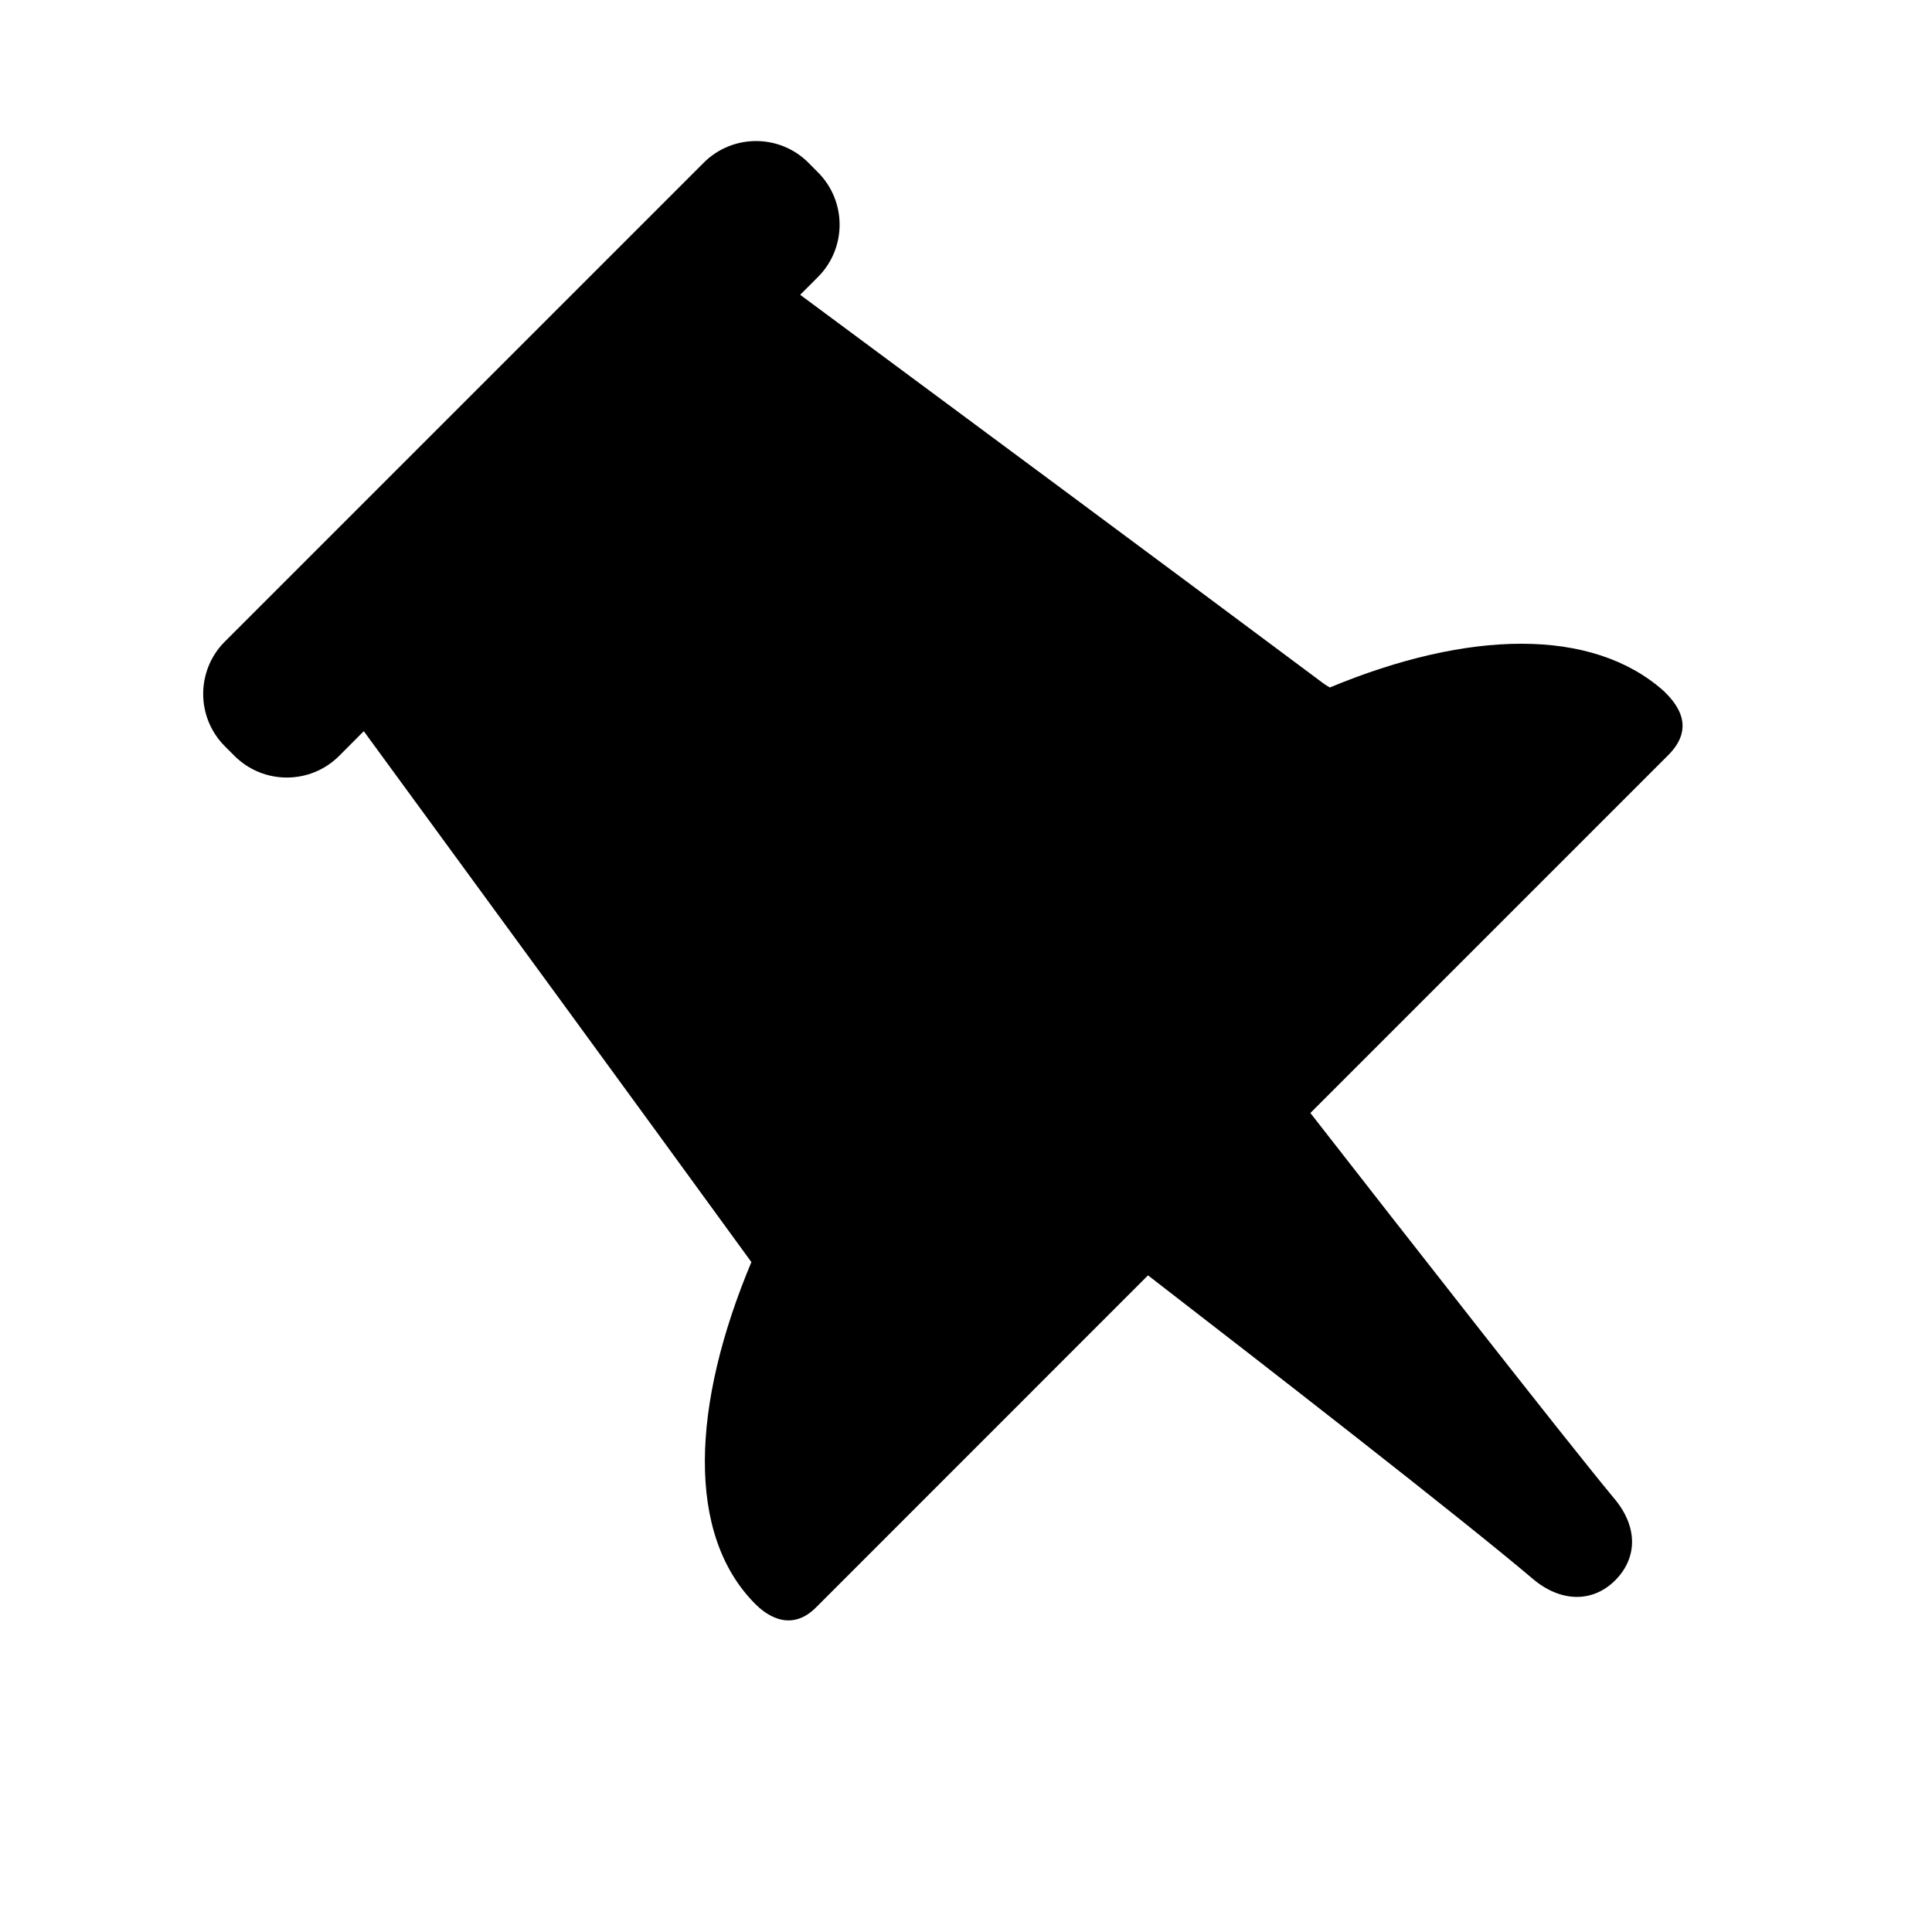
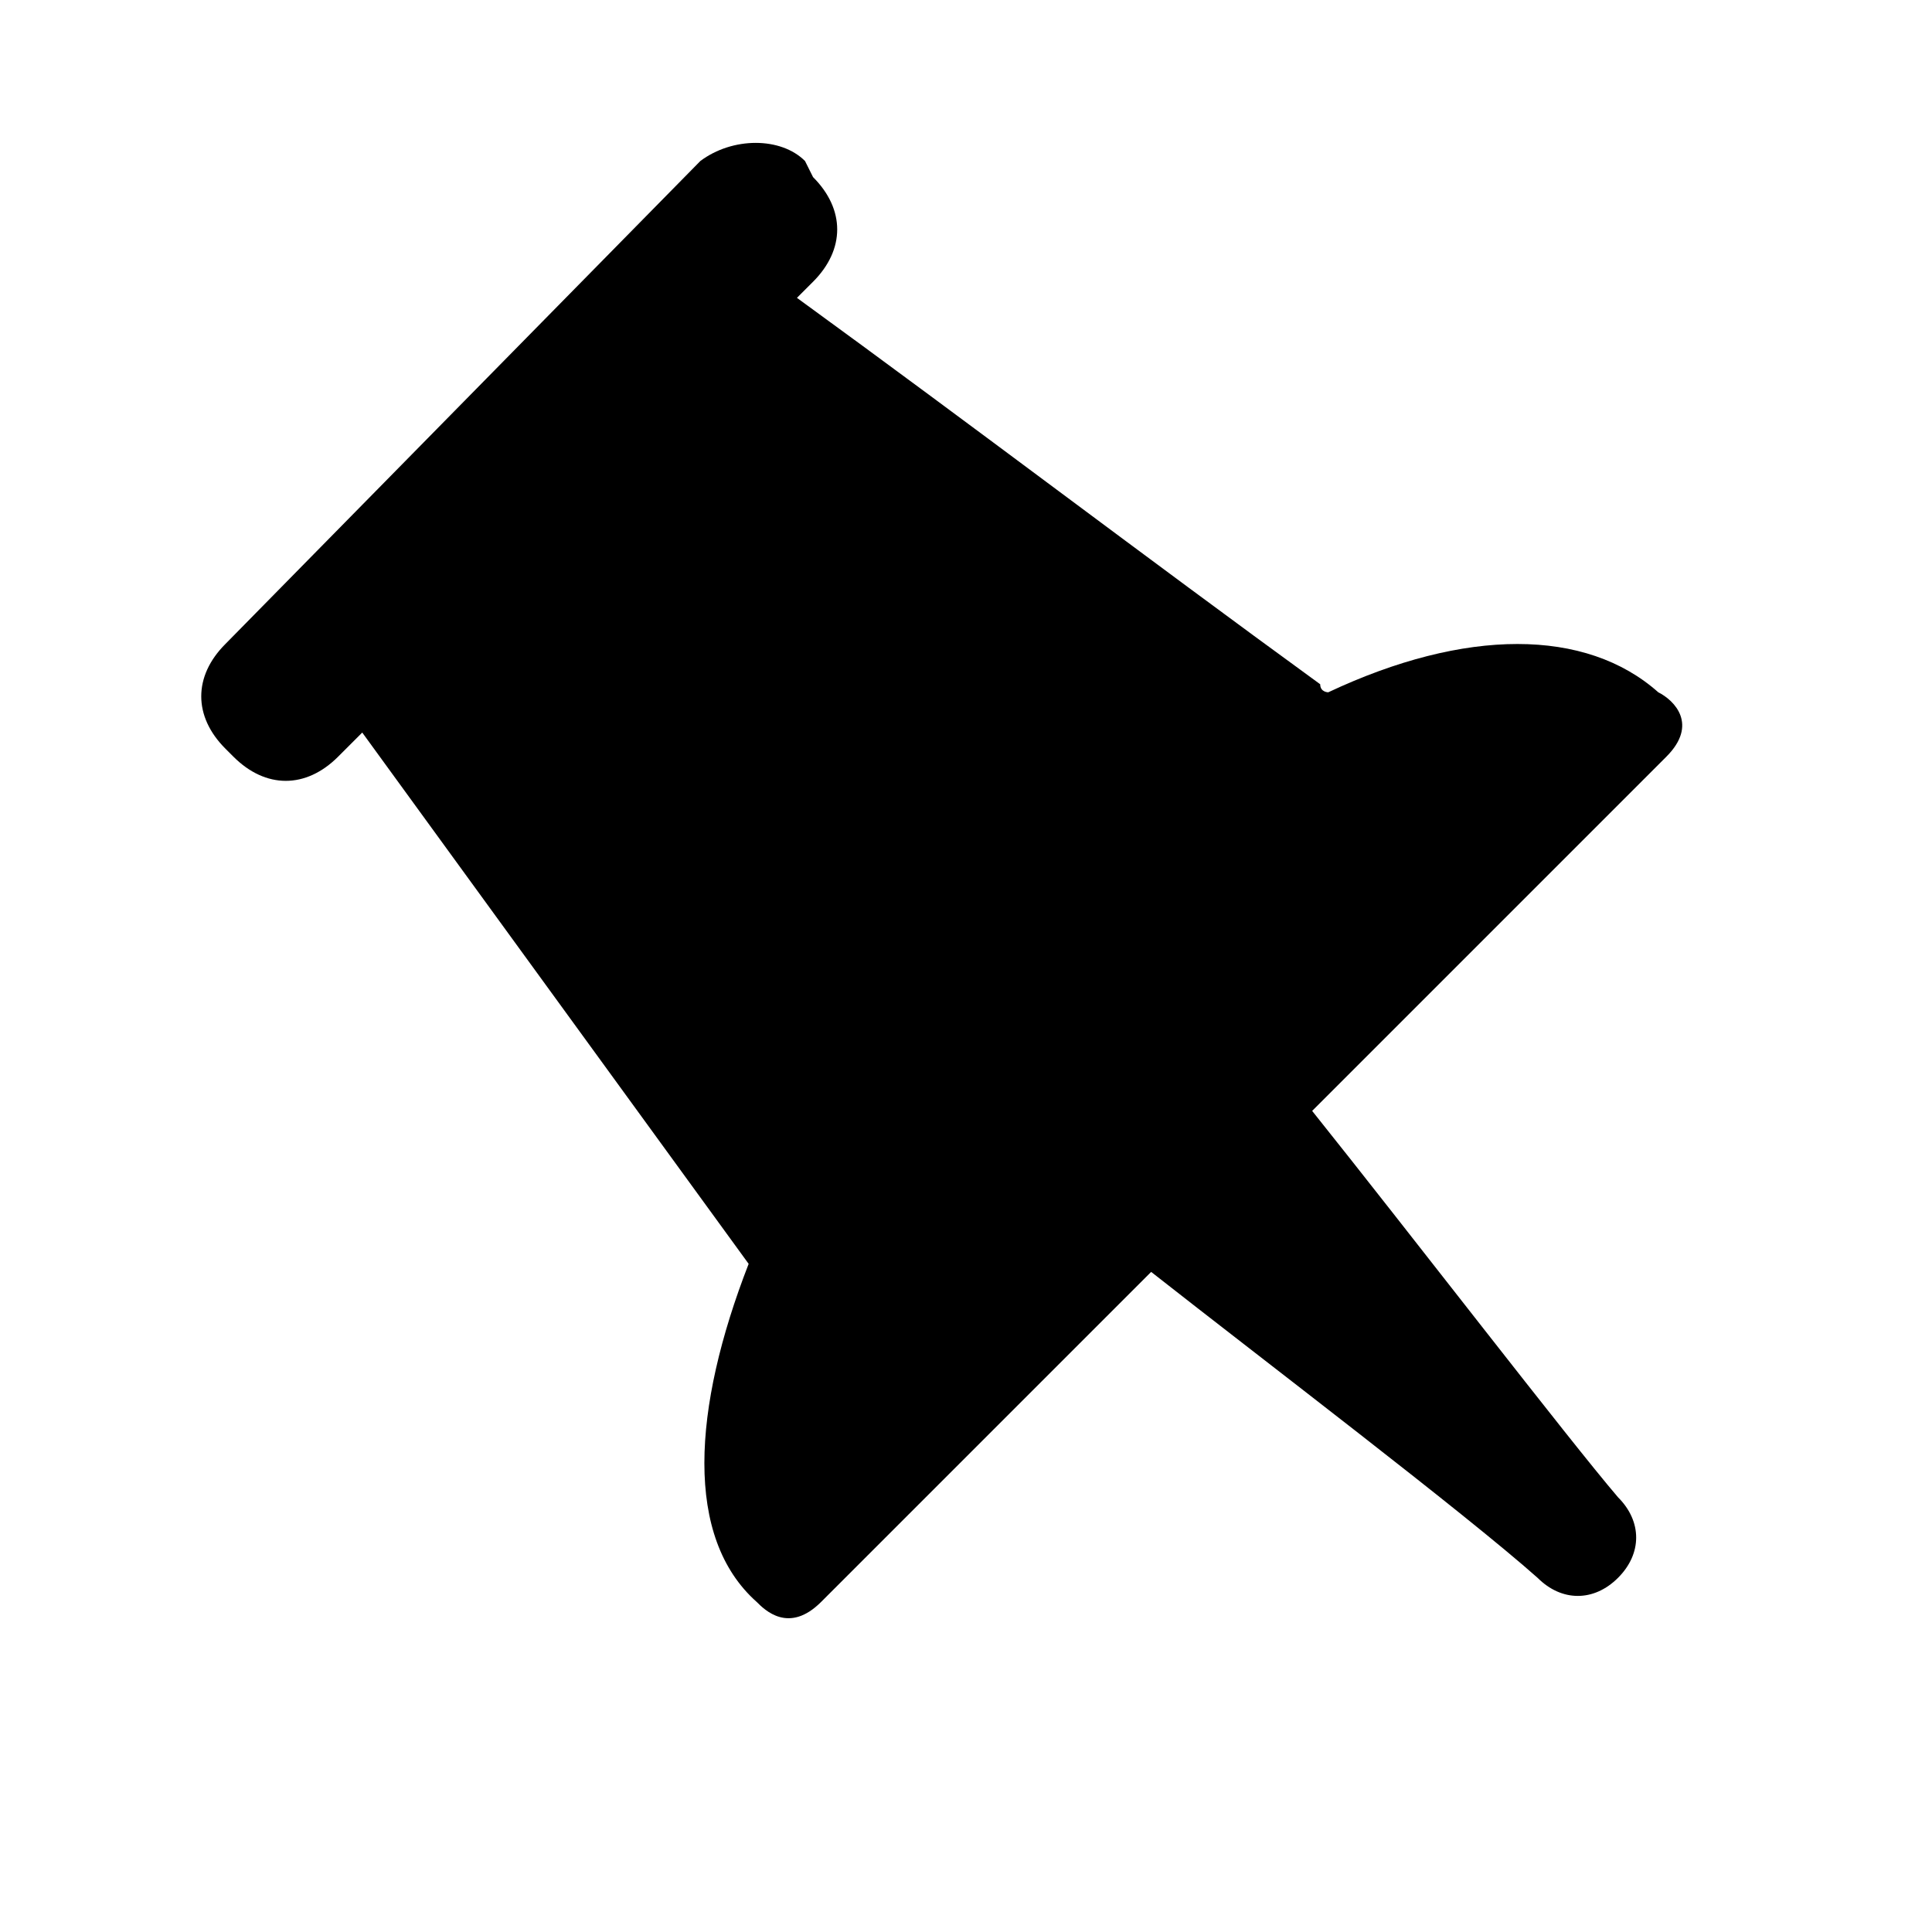
<svg xmlns="http://www.w3.org/2000/svg" viewBox="0 0 24 24">
-   <path d="M14.261 15.843c1.43 1.104 3.875 3.003 4.78 3.77.346.293.745.3 1.027.015.279-.284.274-.667-.013-1.01-.557-.669-2.605-3.288-3.777-4.792l4.446-4.446c.37-.37.065-.675-.054-.794-.892-.796-2.432-.76-4.15-.046a.677.677 0 0 1-.082-.052c-2.162-1.614-4.33-3.219-6.498-4.826l.221-.221a.92.92 0 0 0 0-1.3l-.119-.12a.92.92 0 0 0-1.3 0L2.793 7.97a.92.92 0 0 0 0 1.3l.12.12a.92.92 0 0 0 1.3 0l.306-.307c1.607 2.197 3.214 4.393 4.815 6.595-.742 1.77-.816 3.383.05 4.249.1.1.417.376.752.042l4.125-4.126z" />
+   <path d="M14.3 15.8c1.4 1.1 3.9 3 4.8 3.8.3.3.7.3 1 0 .3-.3.3-.7 0-1-.6-.7-2.6-3.3-3.8-4.8l4.4-4.4c.4-.4.1-.7-.1-.8-.9-.8-2.4-.8-4.1 0 0 0-.1 0-.1-.1-2.2-1.6-4.3-3.2-6.5-4.8l.2-.2c.4-.4.4-.9 0-1.3L10 2c-.3-.3-.9-.3-1.3 0L2.8 8c-.4.4-.4.9 0 1.3l.1.1c.4.4.9.4 1.3 0l.3-.3 4.8 6.6c-.7 1.8-.8 3.4.1 4.2.1.1.4.4.8 0l4.1-4.1z" />
</svg>
